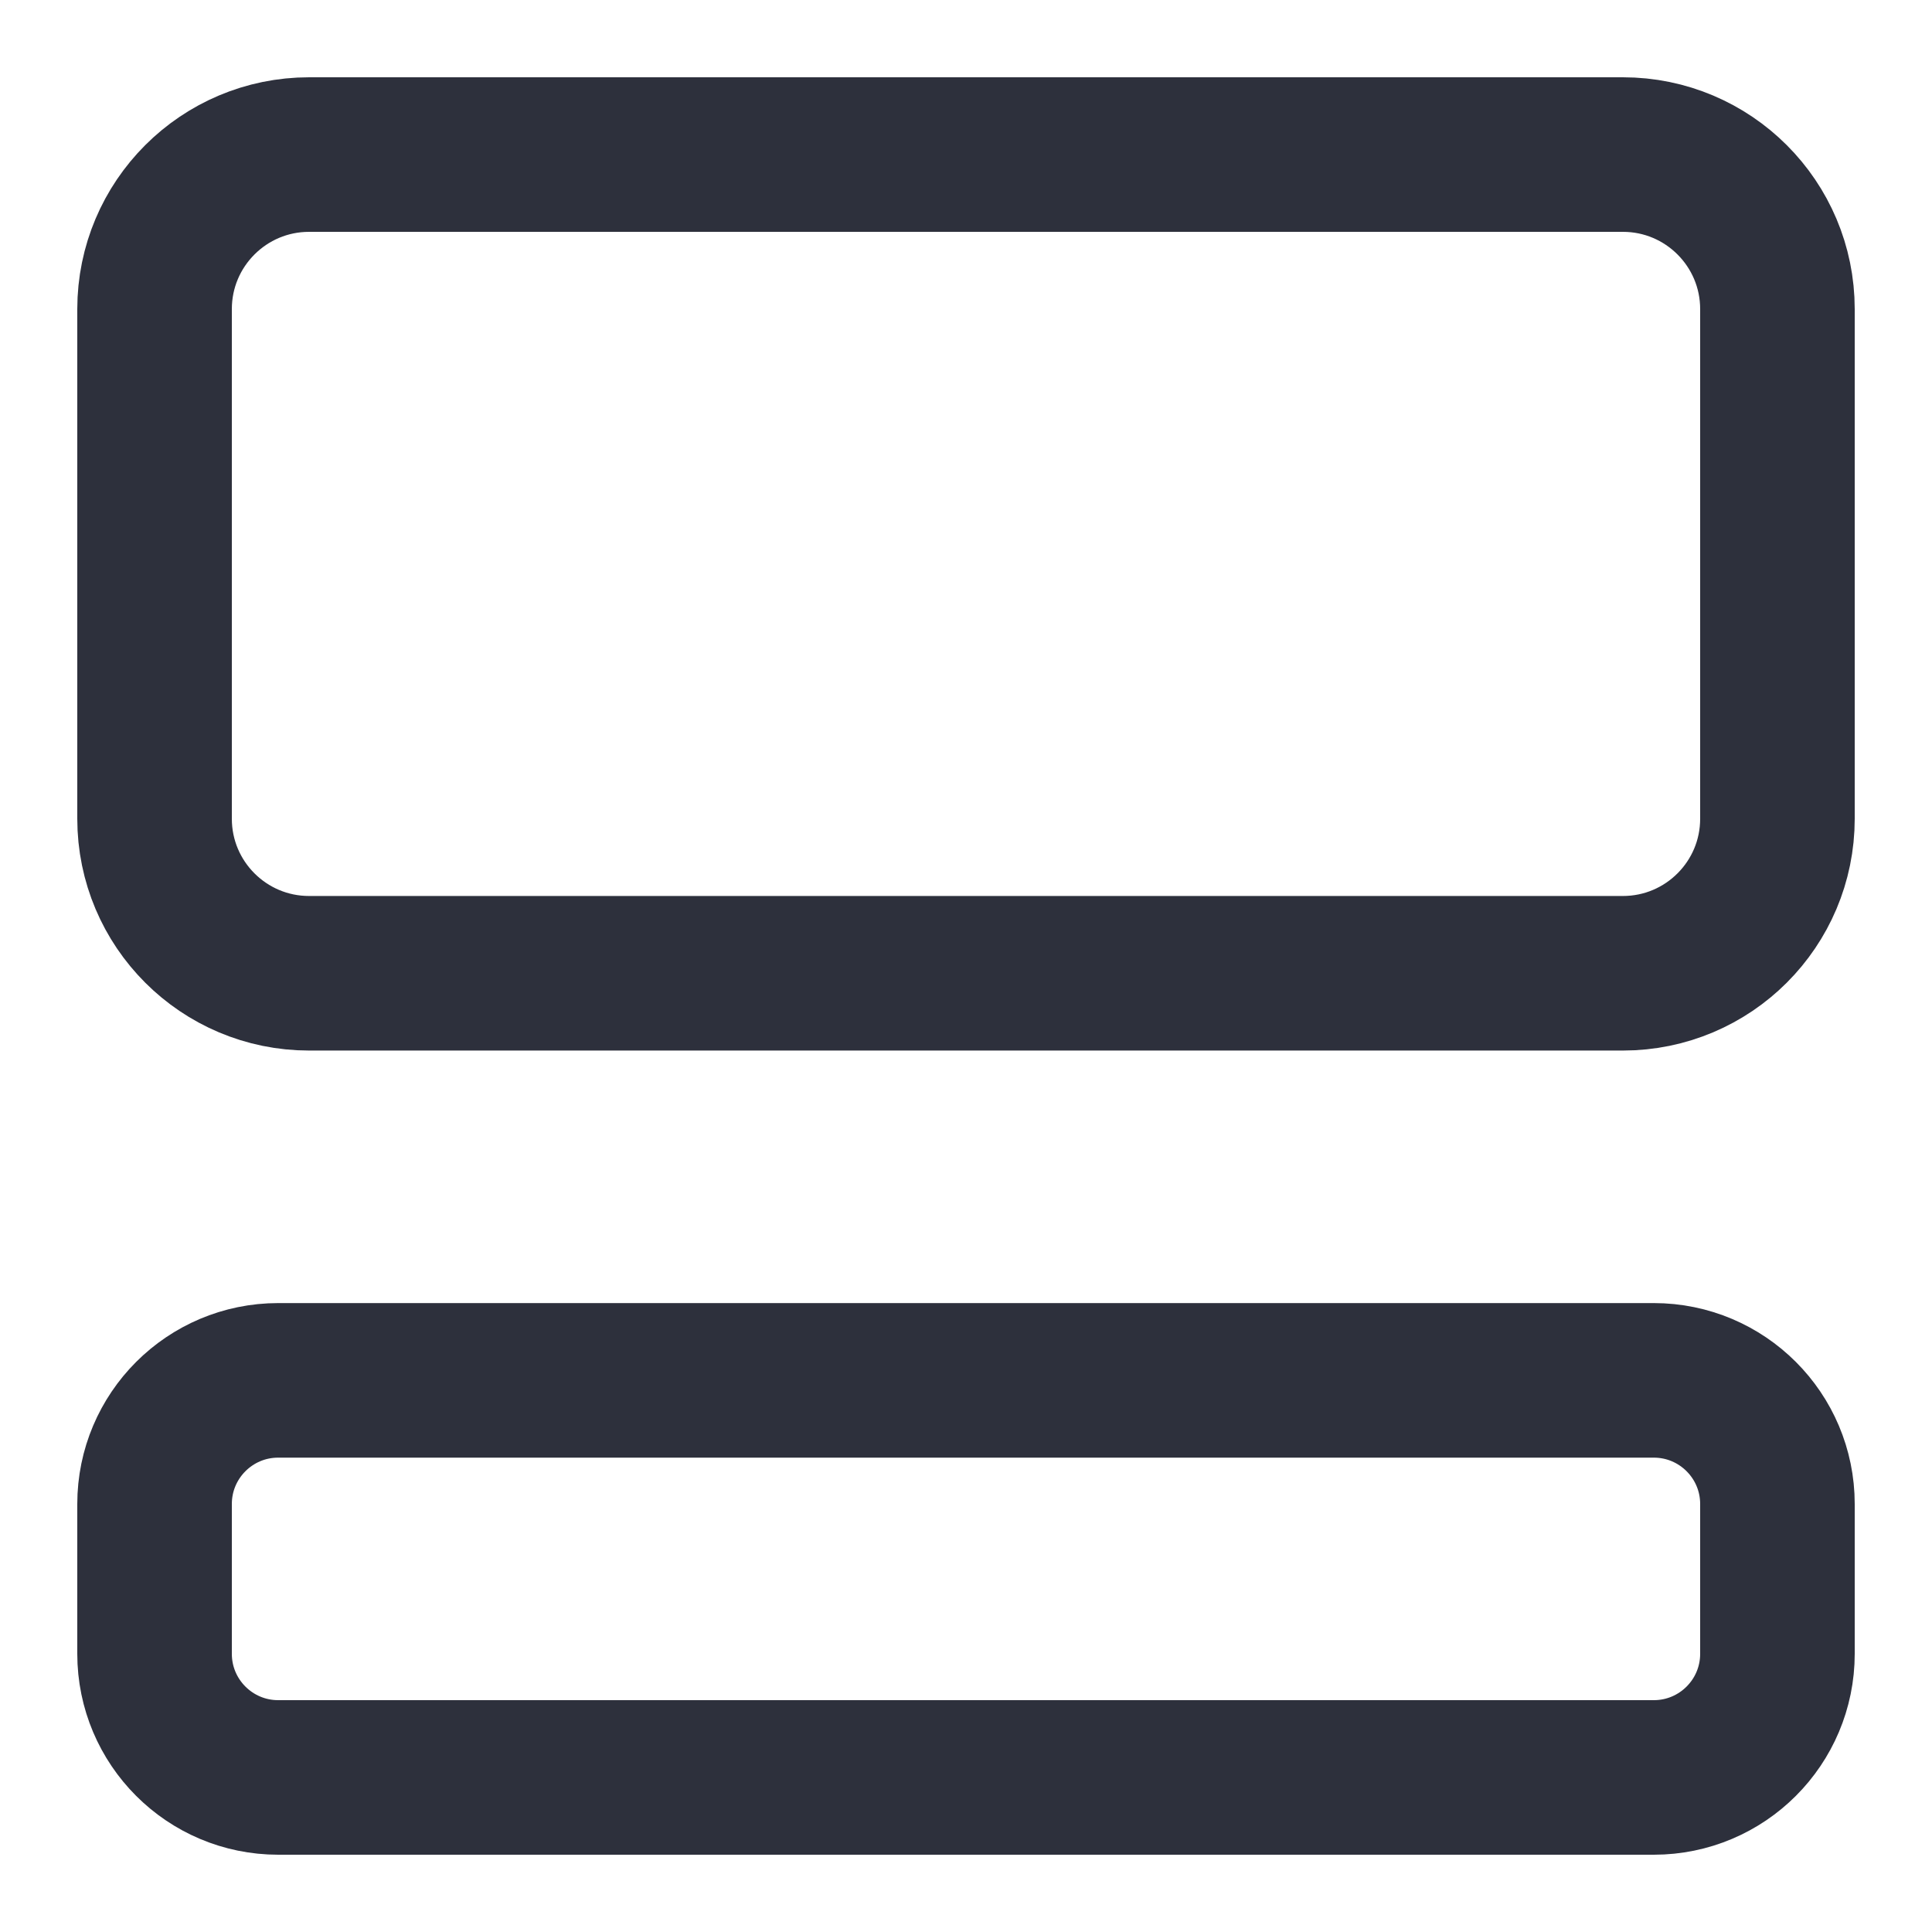
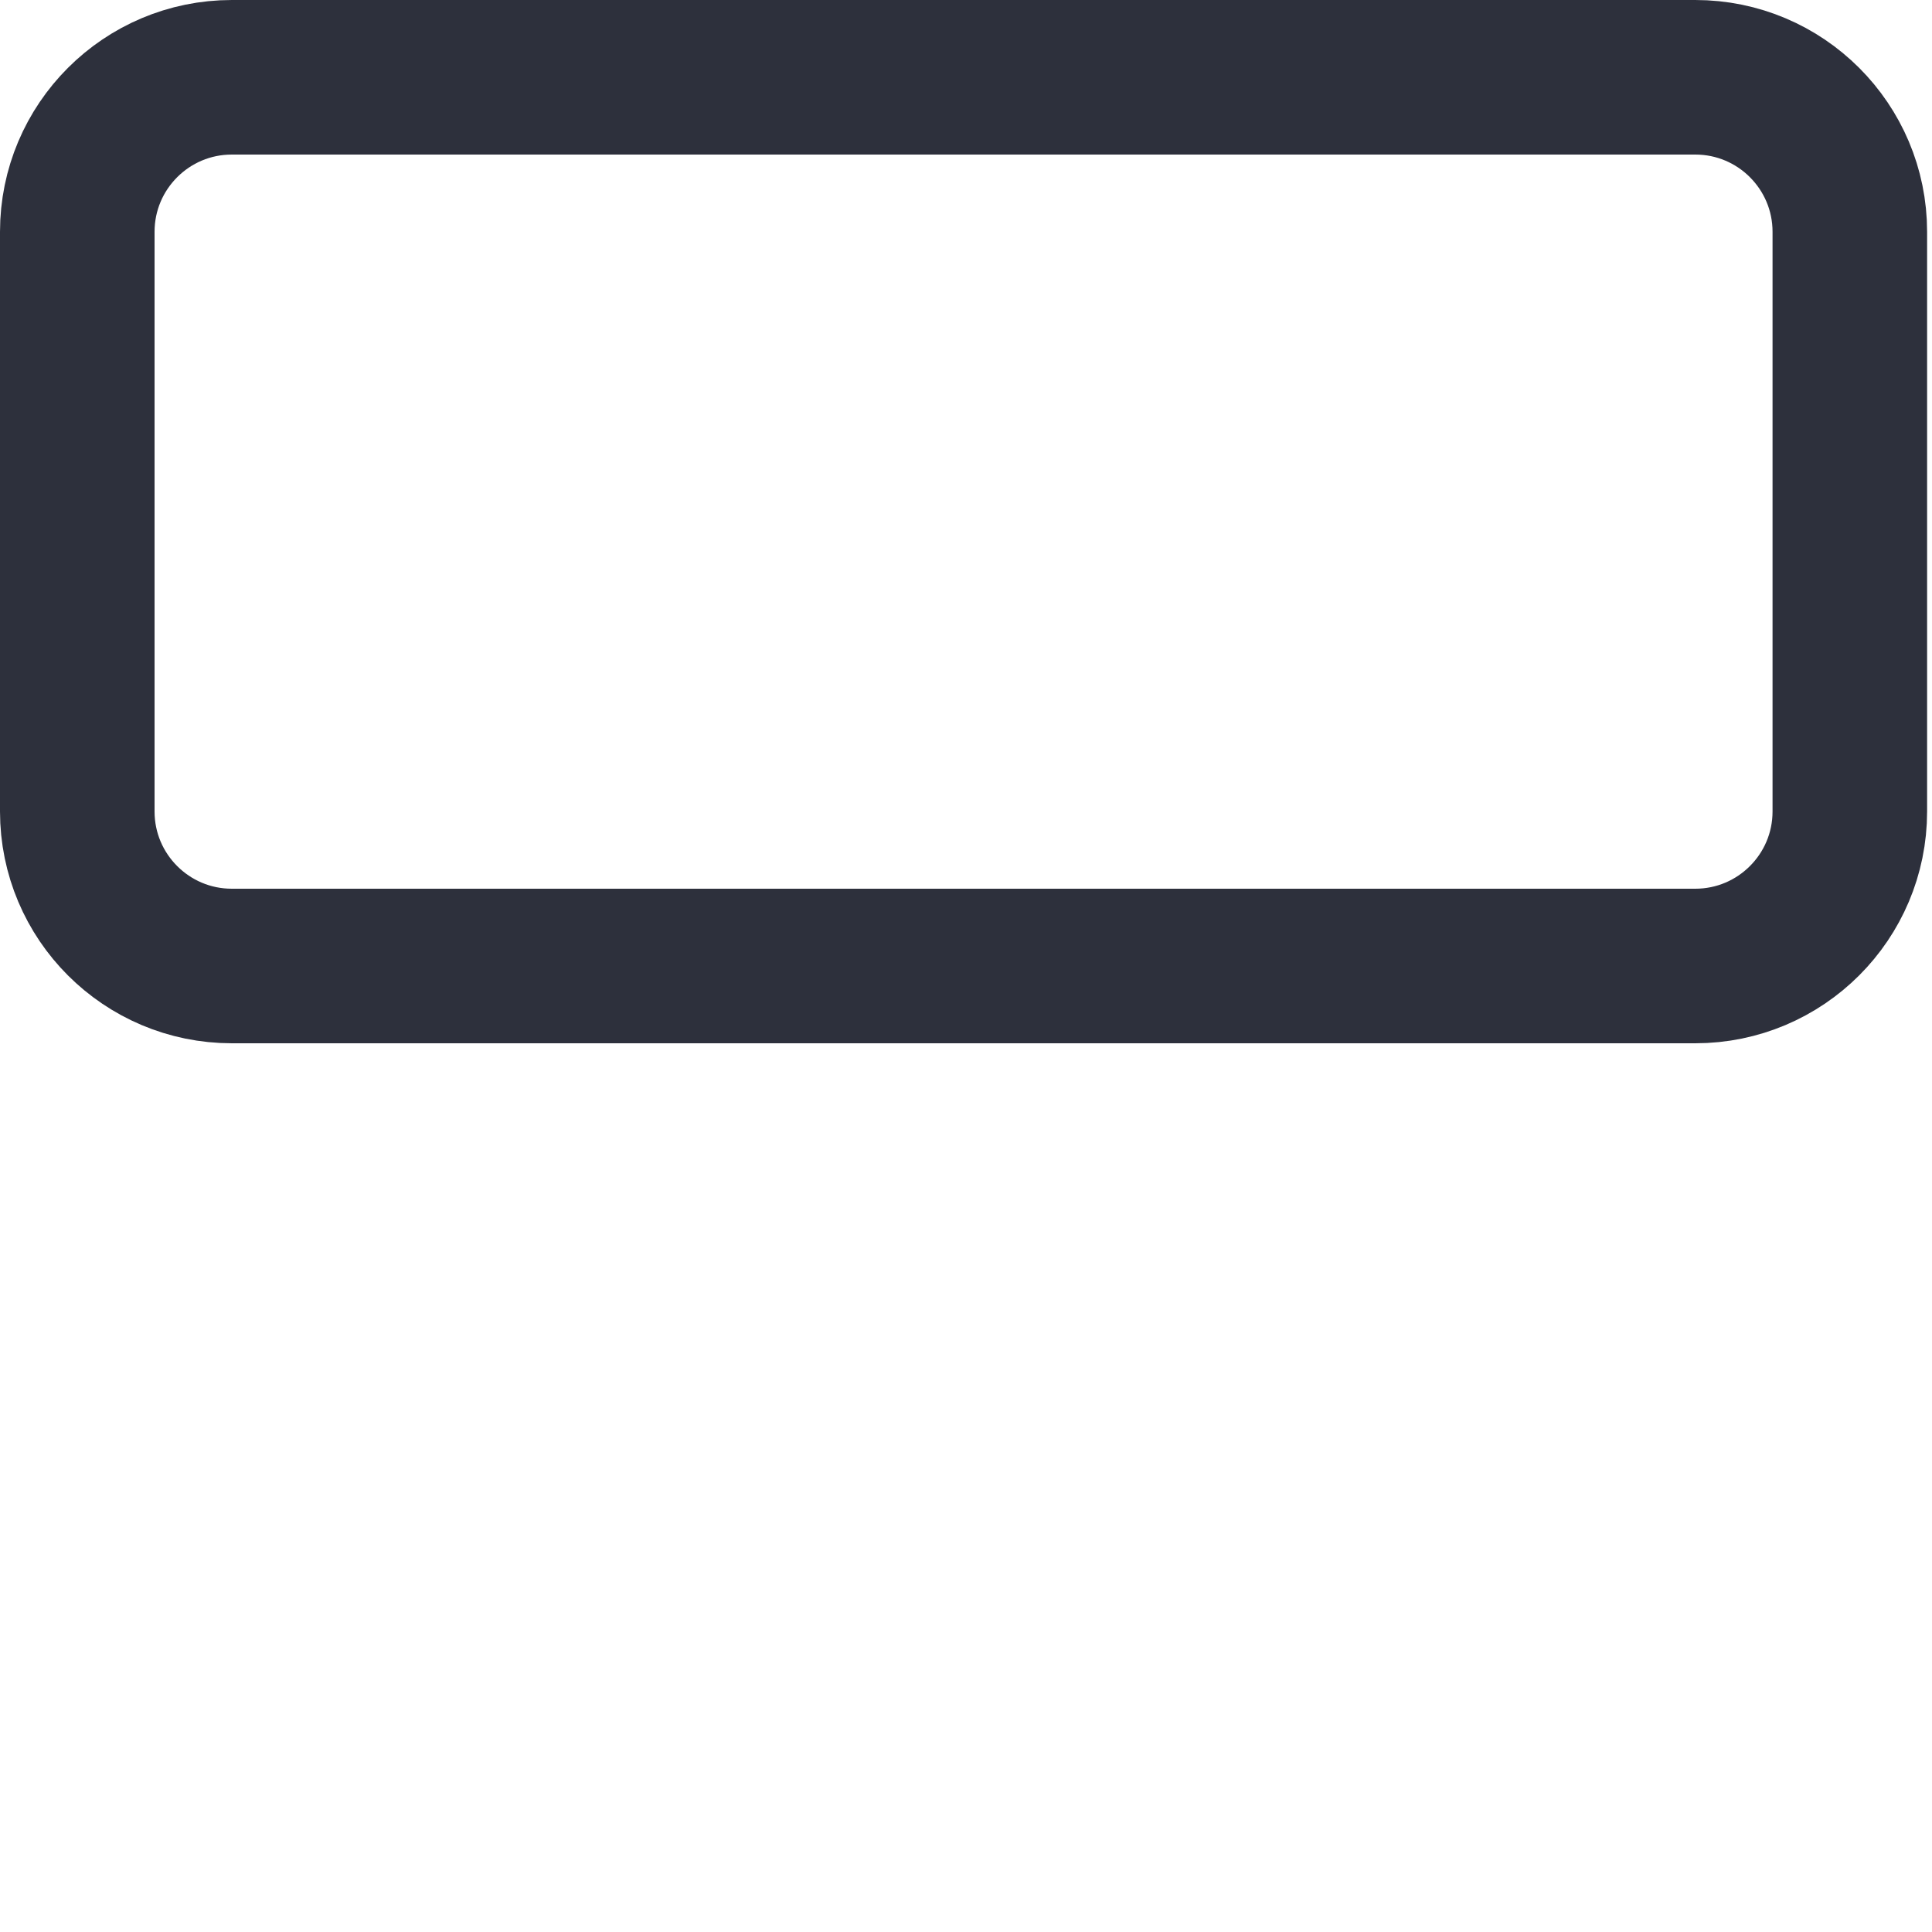
<svg xmlns="http://www.w3.org/2000/svg" xmlns:ns1="https://boxy-svg.com" viewBox="0 0 500 500">
-   <rect style="paint-order: fill; fill: rgba(0, 0, 0, 0); stroke: #2d303c; stroke-width: 40px;" x="40" y="357.237" width="420" height="102.763" rx="32" ry="32" ns1:origin="0.5 -2.333333" />
-   <rect style="fill: rgba(0, 0, 0, 0); stroke: #2d303c; stroke-width: 40px;" x="40" y="40" width="420" height="211.881" rx="40" ry="40" ns1:origin="0.5 0" />
+   <rect style="paint-order: fill; fill: rgba(0, 0, 0, 0); stroke: #tex; stroke-width: 40px;" x="20" y="360.237" width="460" height="120" rx="32" ry="32" ns1:origin="0.5 -2.333333" />
+   <rect style="fill: rgba(0, 0, 0, 0); stroke: rgb(45, 48, 60); stroke-width: 40px;" x="20" y="20" width="458.733" height="230" rx="40" ry="40" ns1:origin="0.5 0" />
</svg>
